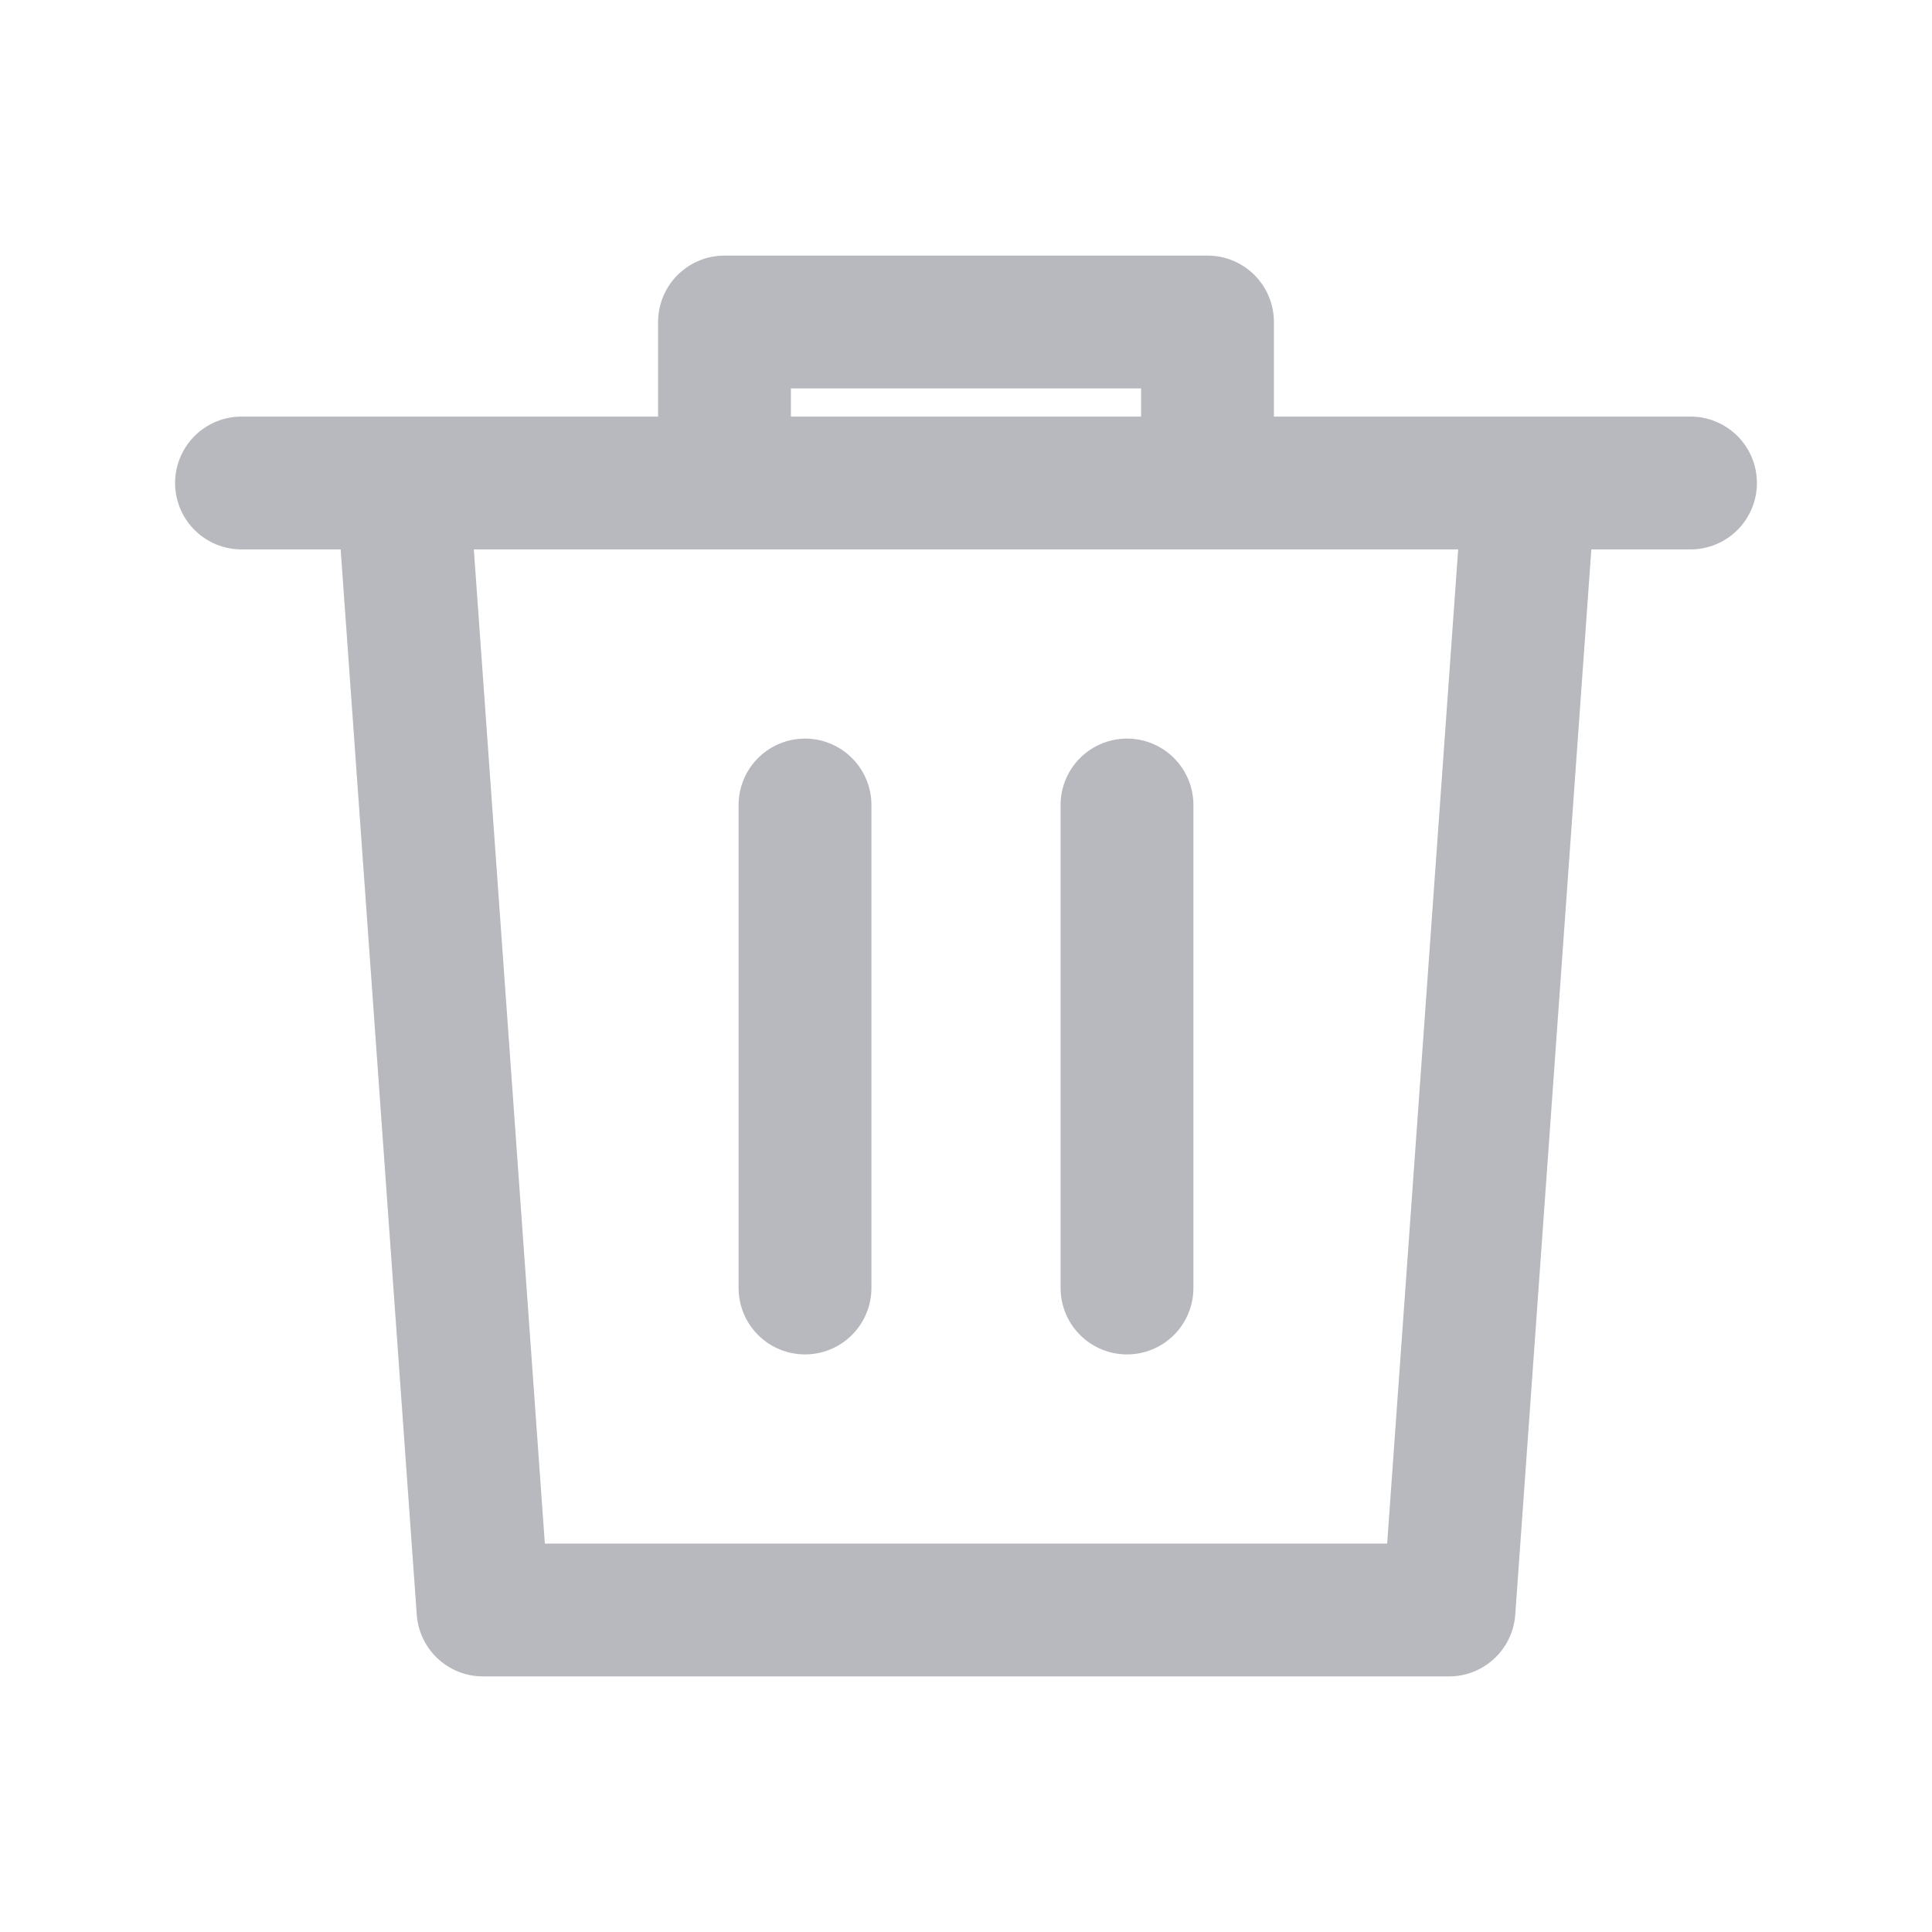
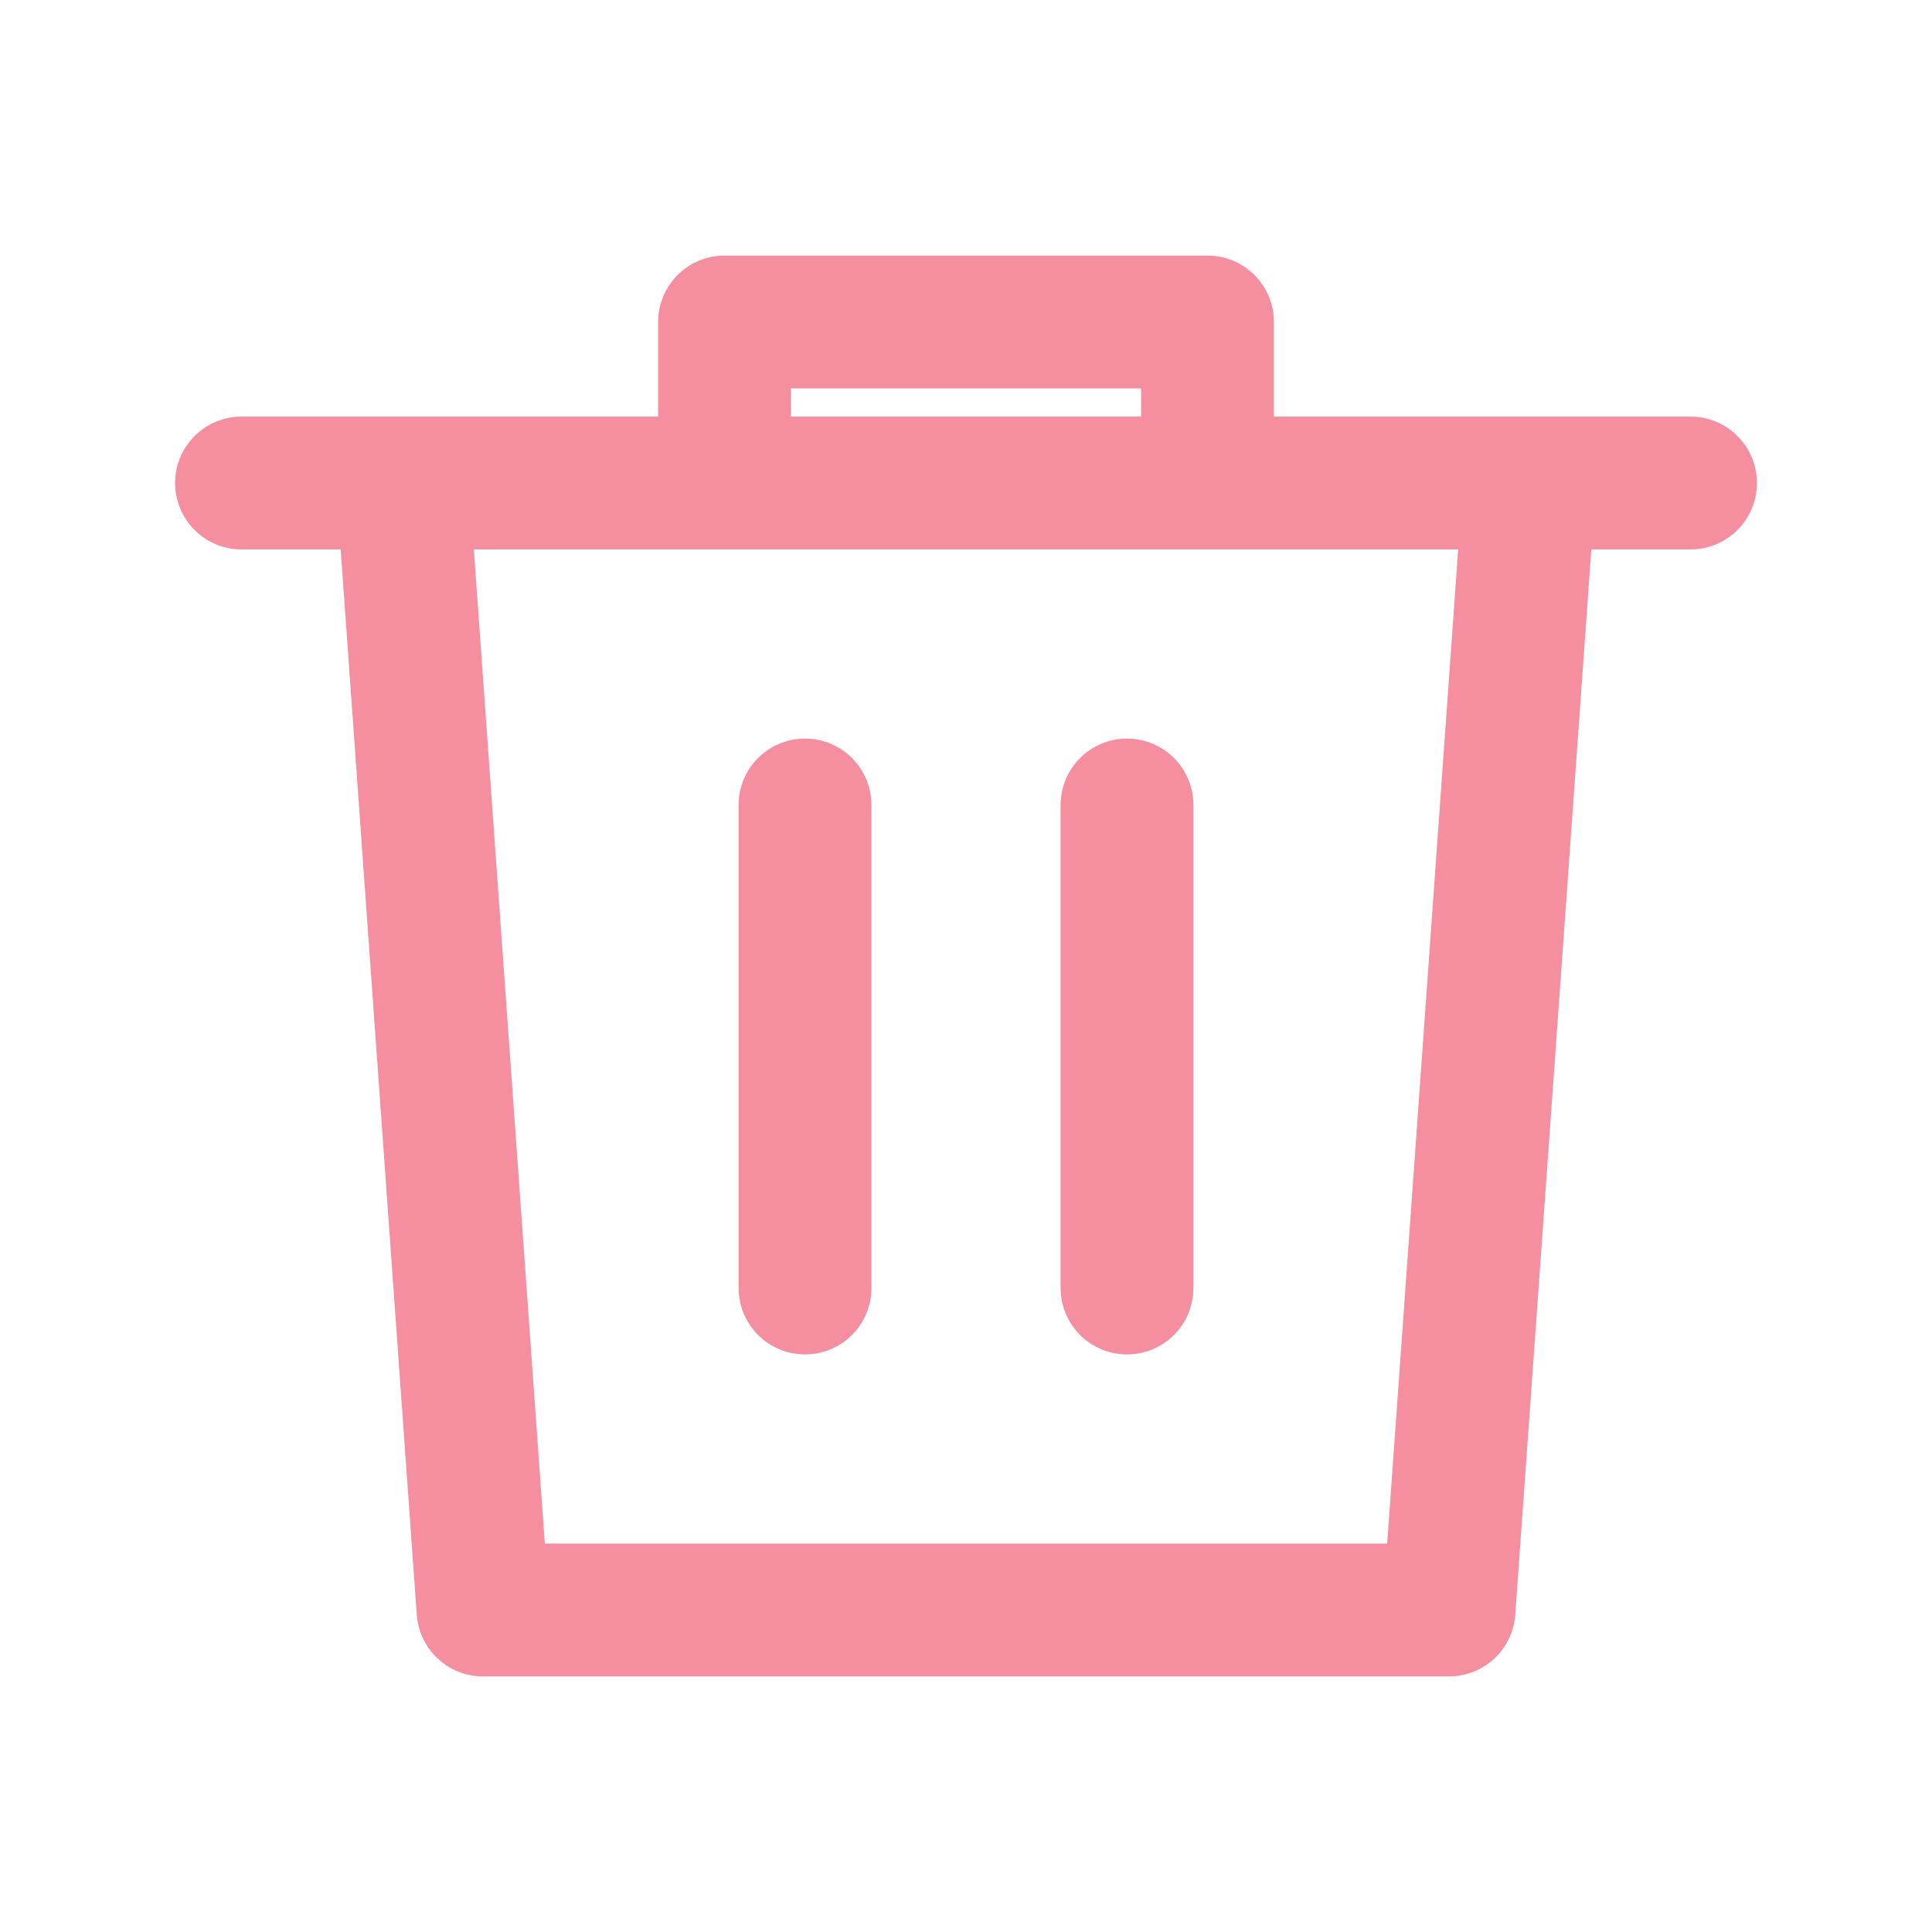
- <svg xmlns="http://www.w3.org/2000/svg" width="24" height="24" viewBox="0 0 24 24" fill="none" stroke="#b8b8bf" stroke-width="1.65" stroke-linecap="round" stroke-linejoin="round">
+ <svg xmlns="http://www.w3.org/2000/svg" width="24" height="24" viewBox="0 0 24 24" fill="none" stroke="#f58e9e" stroke-width="1.65" stroke-linecap="round" stroke-linejoin="round">
  <path d="M3 6h18M9 6V4h6v2M5 6l1 14h12l1-14M10 10v6M14 10v6" />
</svg>
